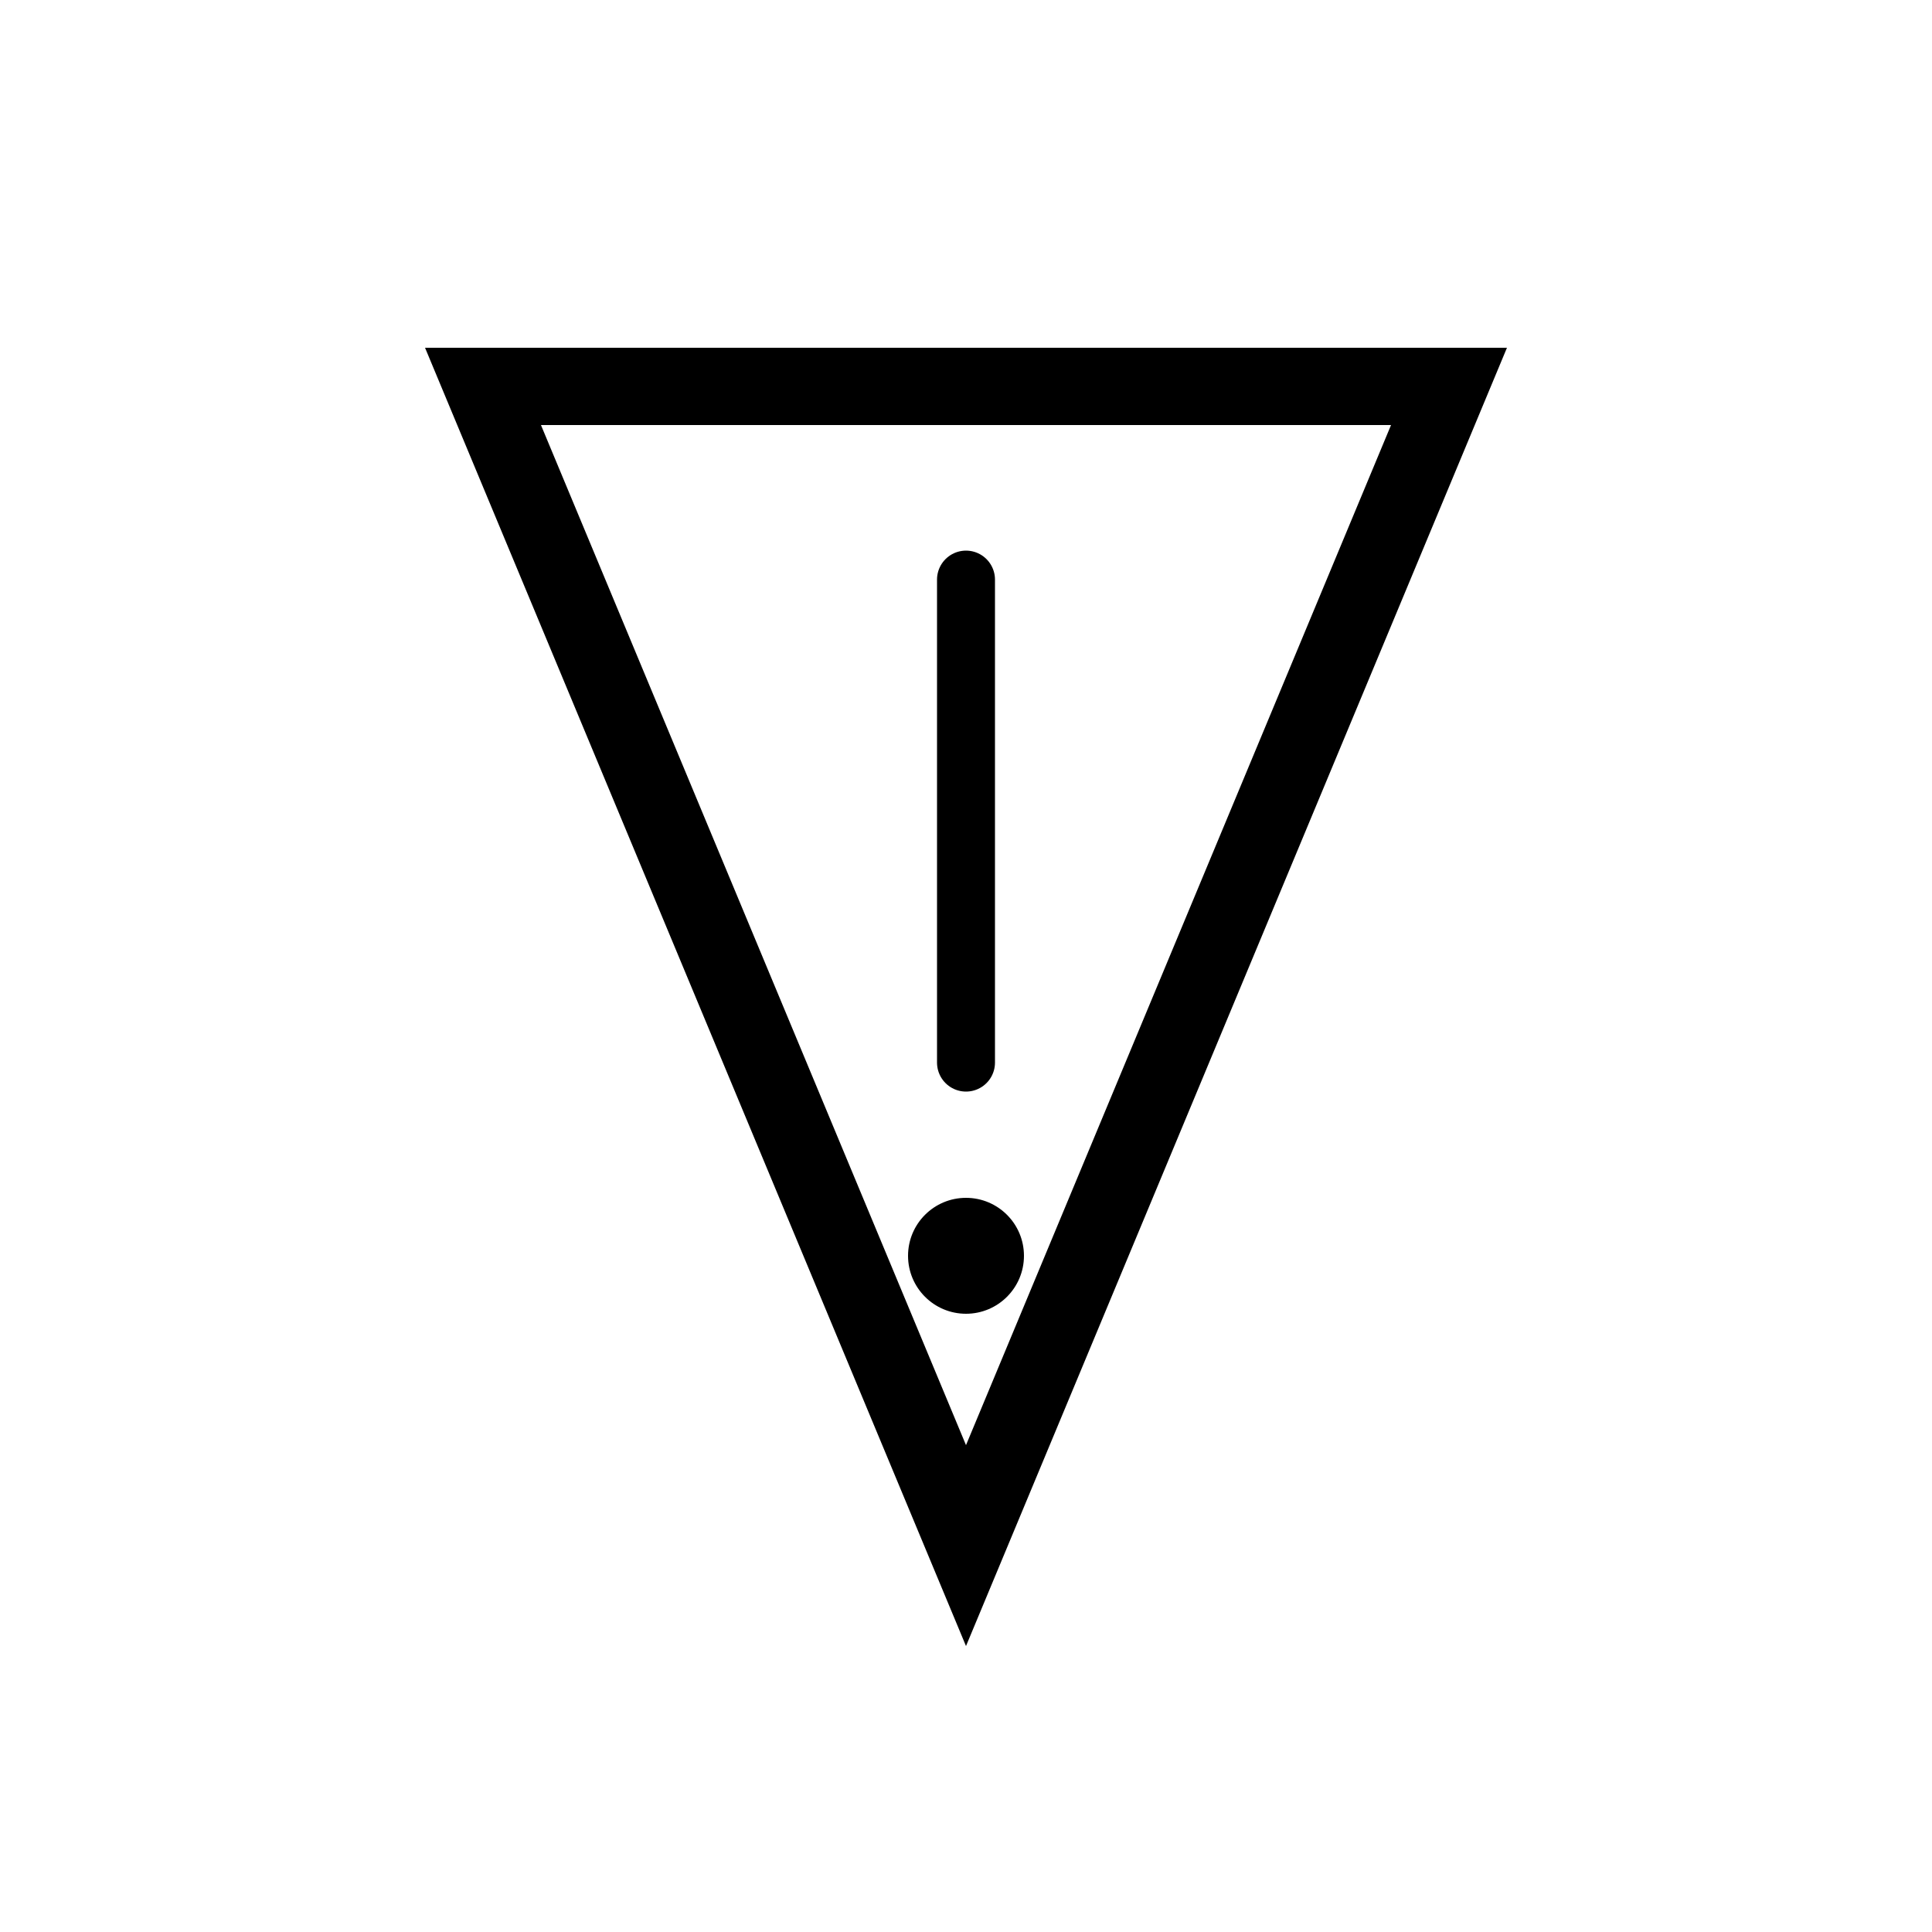
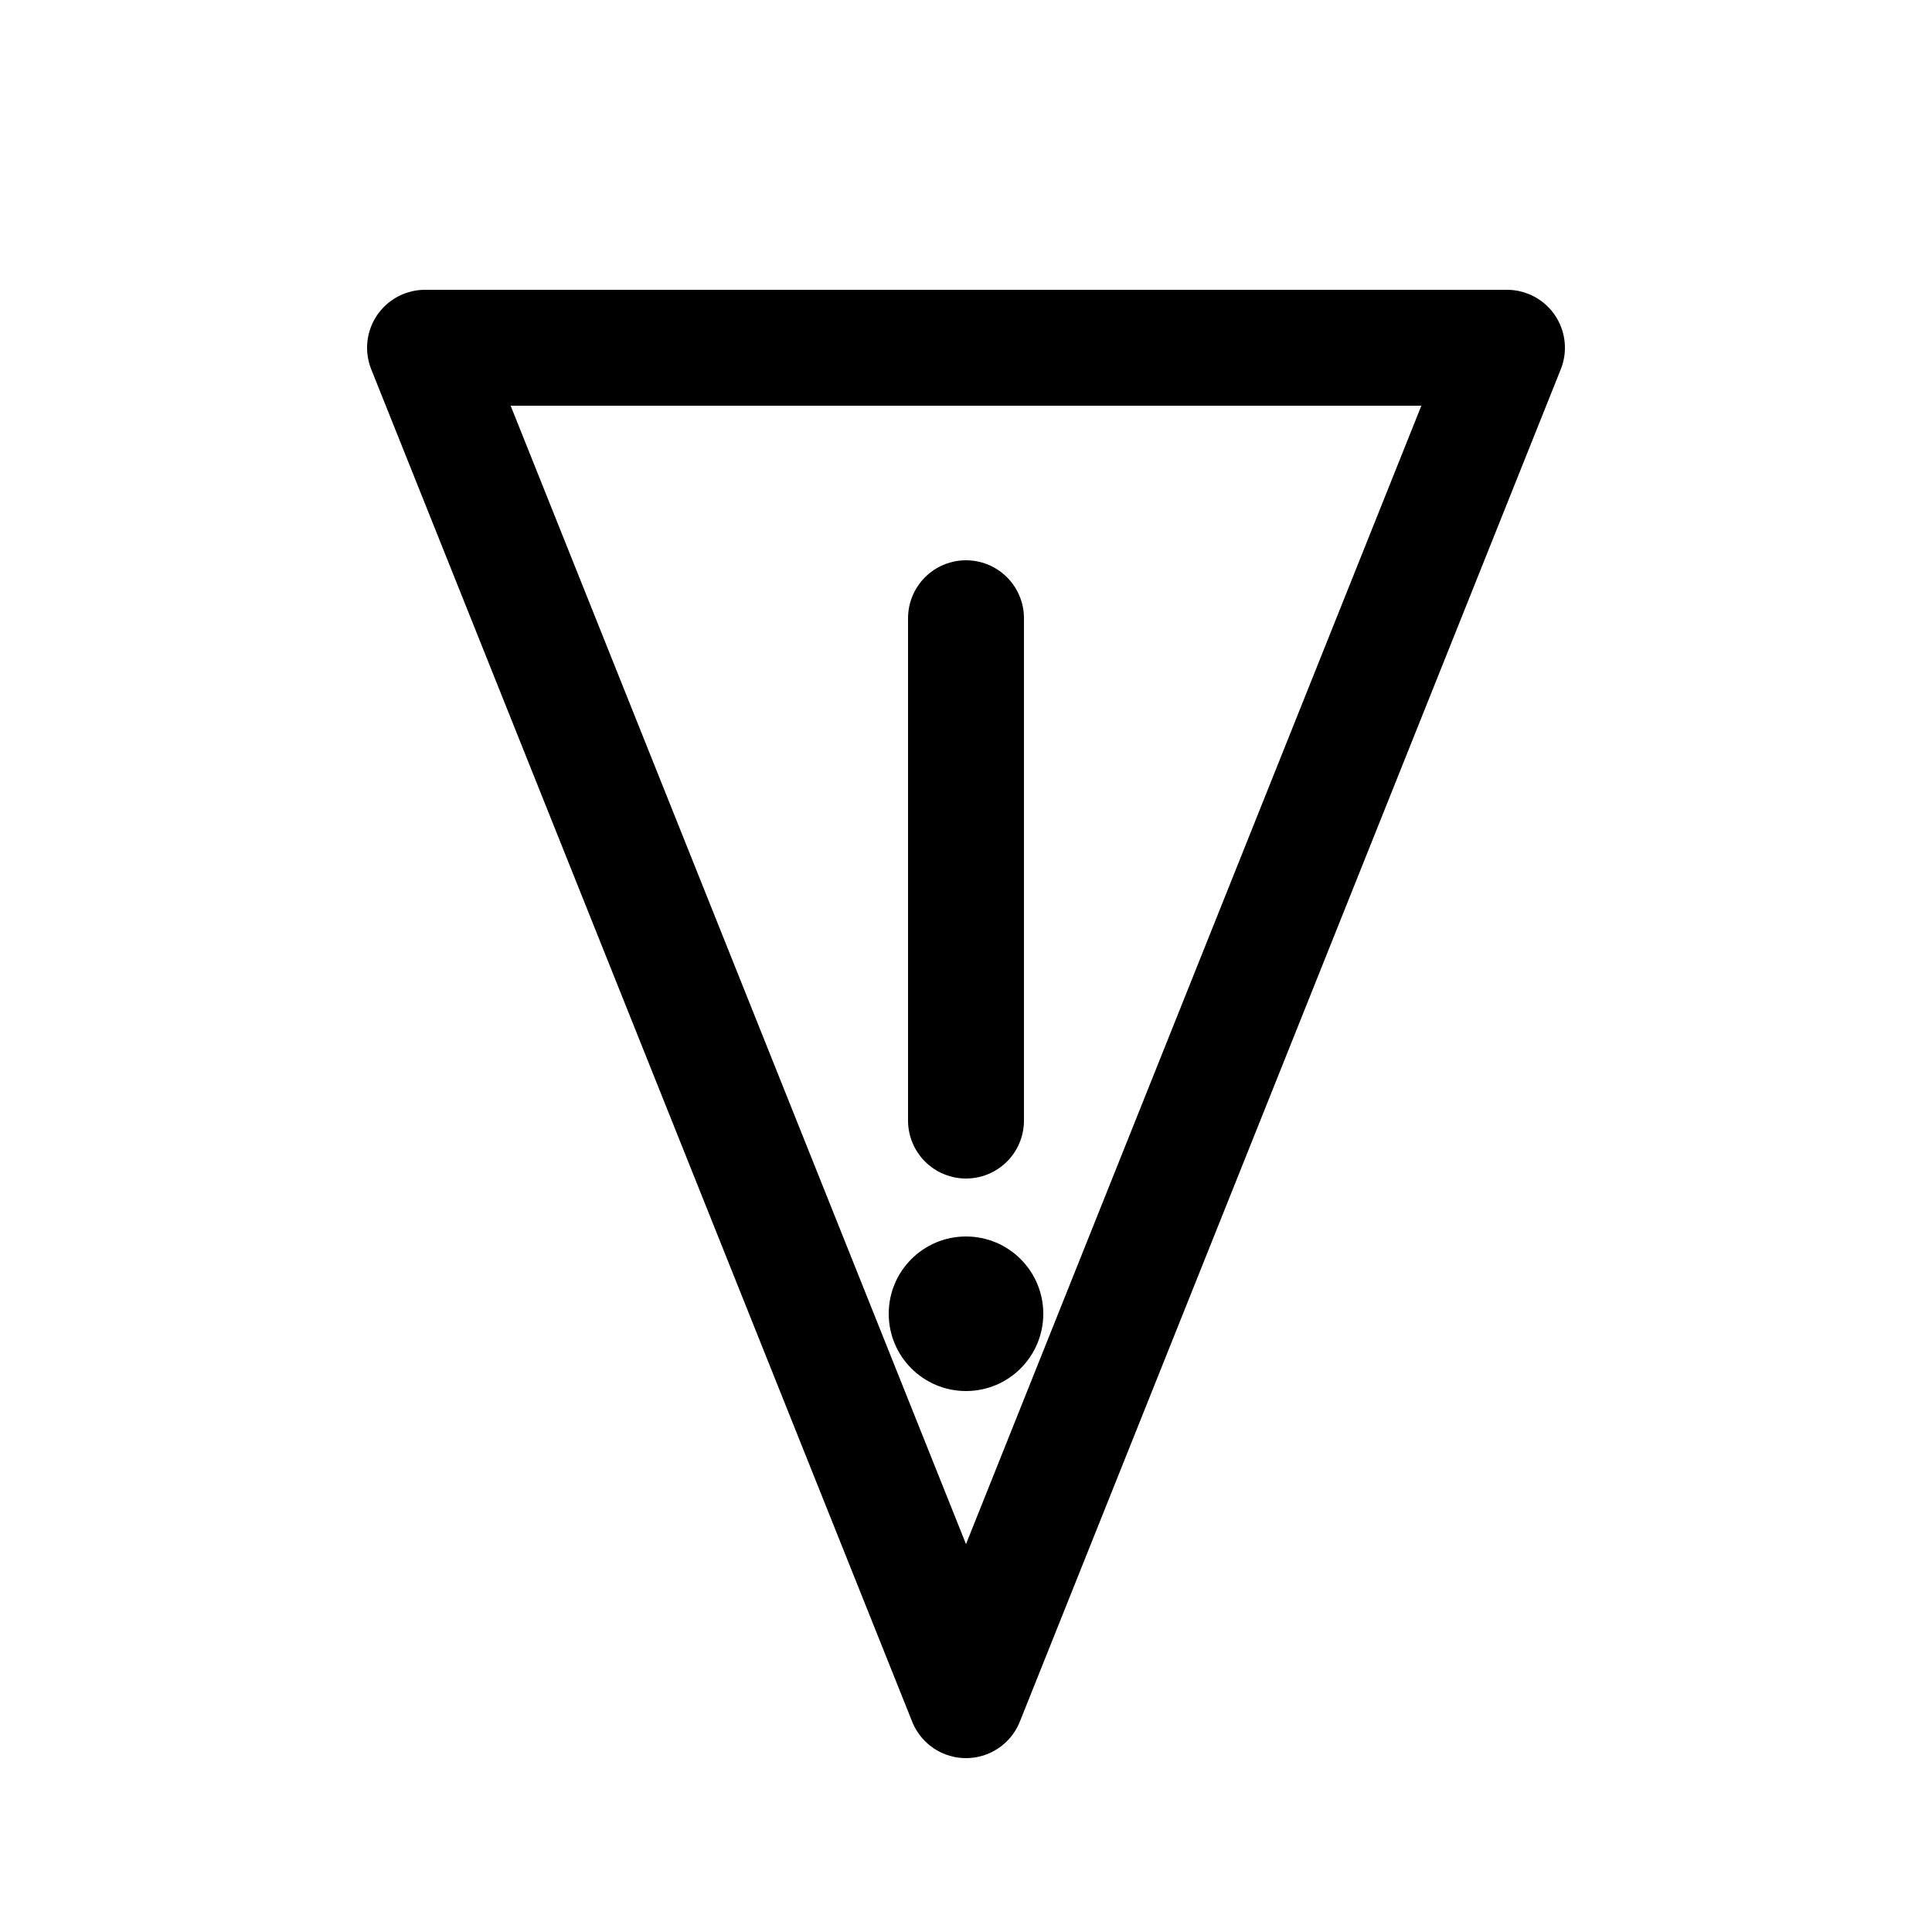
<svg xmlns="http://www.w3.org/2000/svg" width="100" height="100" viewBox="0 0 100 100">
-   <path d="M 25,20 L 75,20 L 50,80 Z" fill="none" stroke="black" stroke-width="4" stroke-linejoin="miter" />
-   <line x1="50" y1="30" x2="50" y2="55" stroke="black" stroke-width="3" stroke-linecap="round" />
-   <circle cx="50" cy="65" r="3" fill="black" />
+   <path d="M 22,18 L 78,18 L 50,88 Z" fill="none" stroke="black" stroke-width="6" stroke-linejoin="round" />
+   <line x1="50" y1="32" x2="50" y2="58" stroke="black" stroke-width="6" stroke-linecap="round" />
+   <circle cx="50" cy="68" r="4" fill="black" />
</svg>
